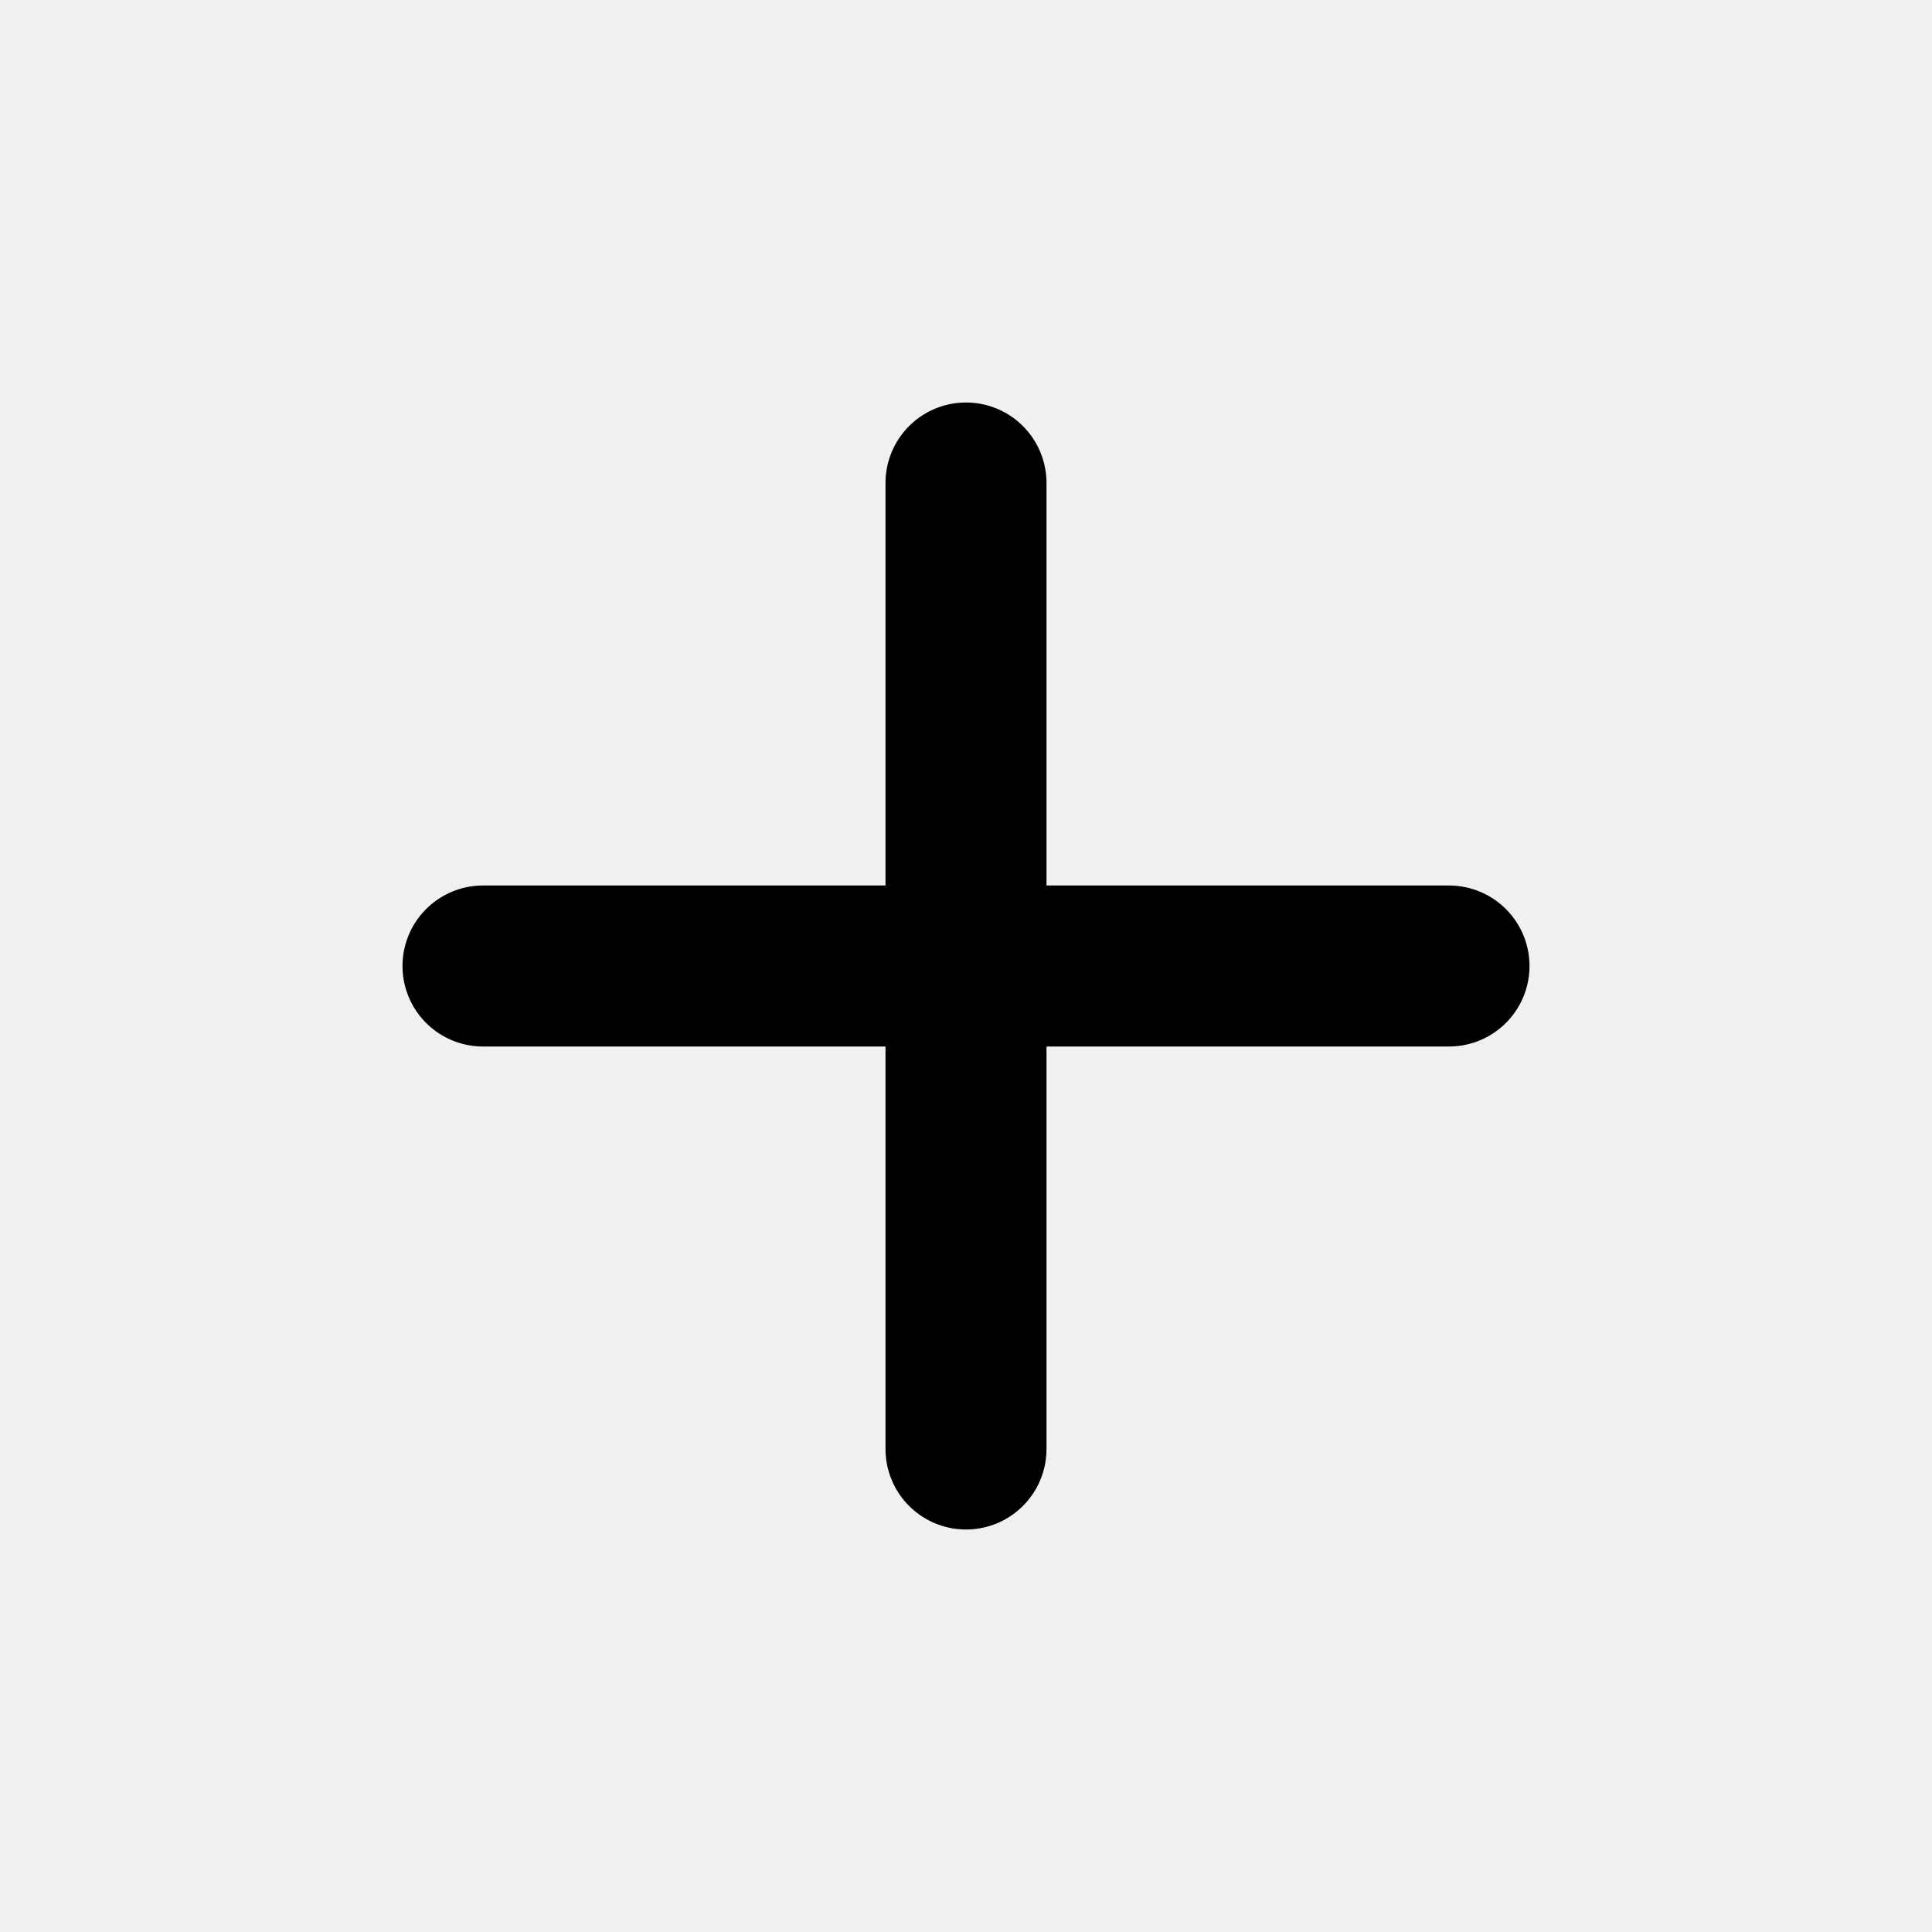
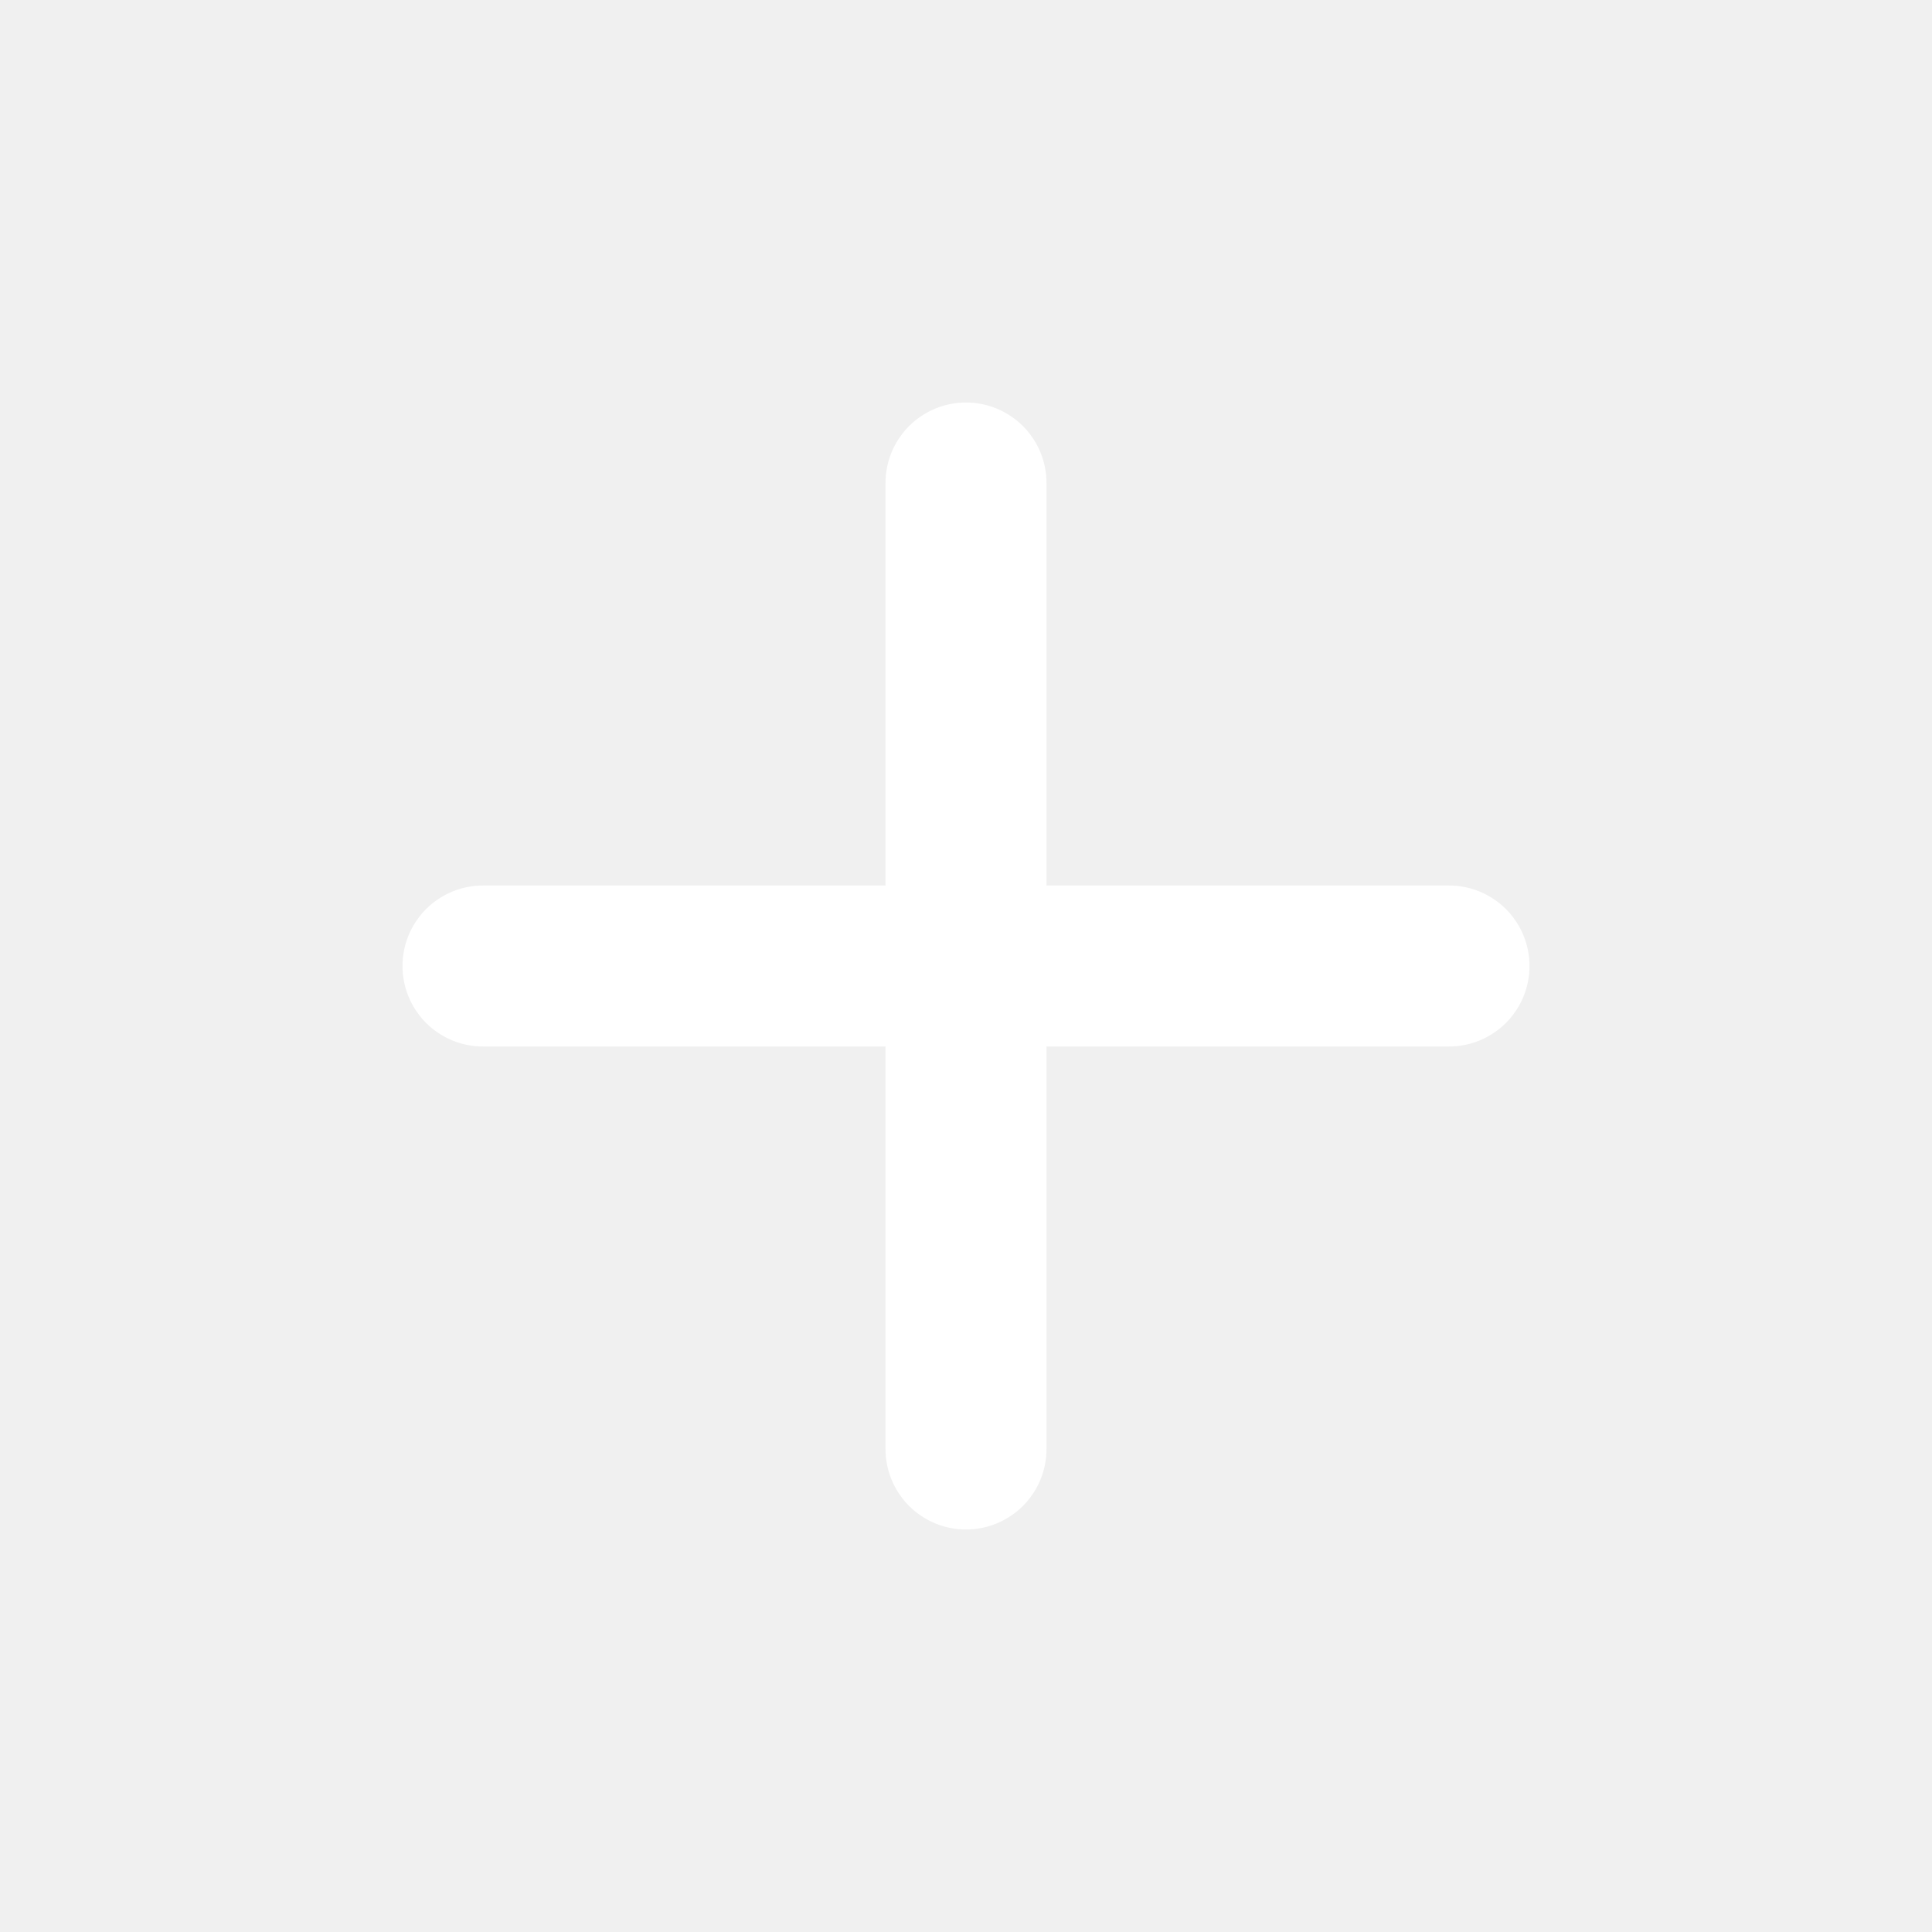
<svg xmlns="http://www.w3.org/2000/svg" width="800px" height="800px" viewBox="0 0 24 24" fill="none">
-   <path d="M6 12H18M12 6V18" stroke="#000000" stroke-width="2" stroke-linecap="round" stroke-linejoin="round" />
+   <path d="M6 12H18M12 6V18" stroke="#FFFFFF" stroke-width="2" stroke-linecap="round" stroke-linejoin="round" />
</svg>
